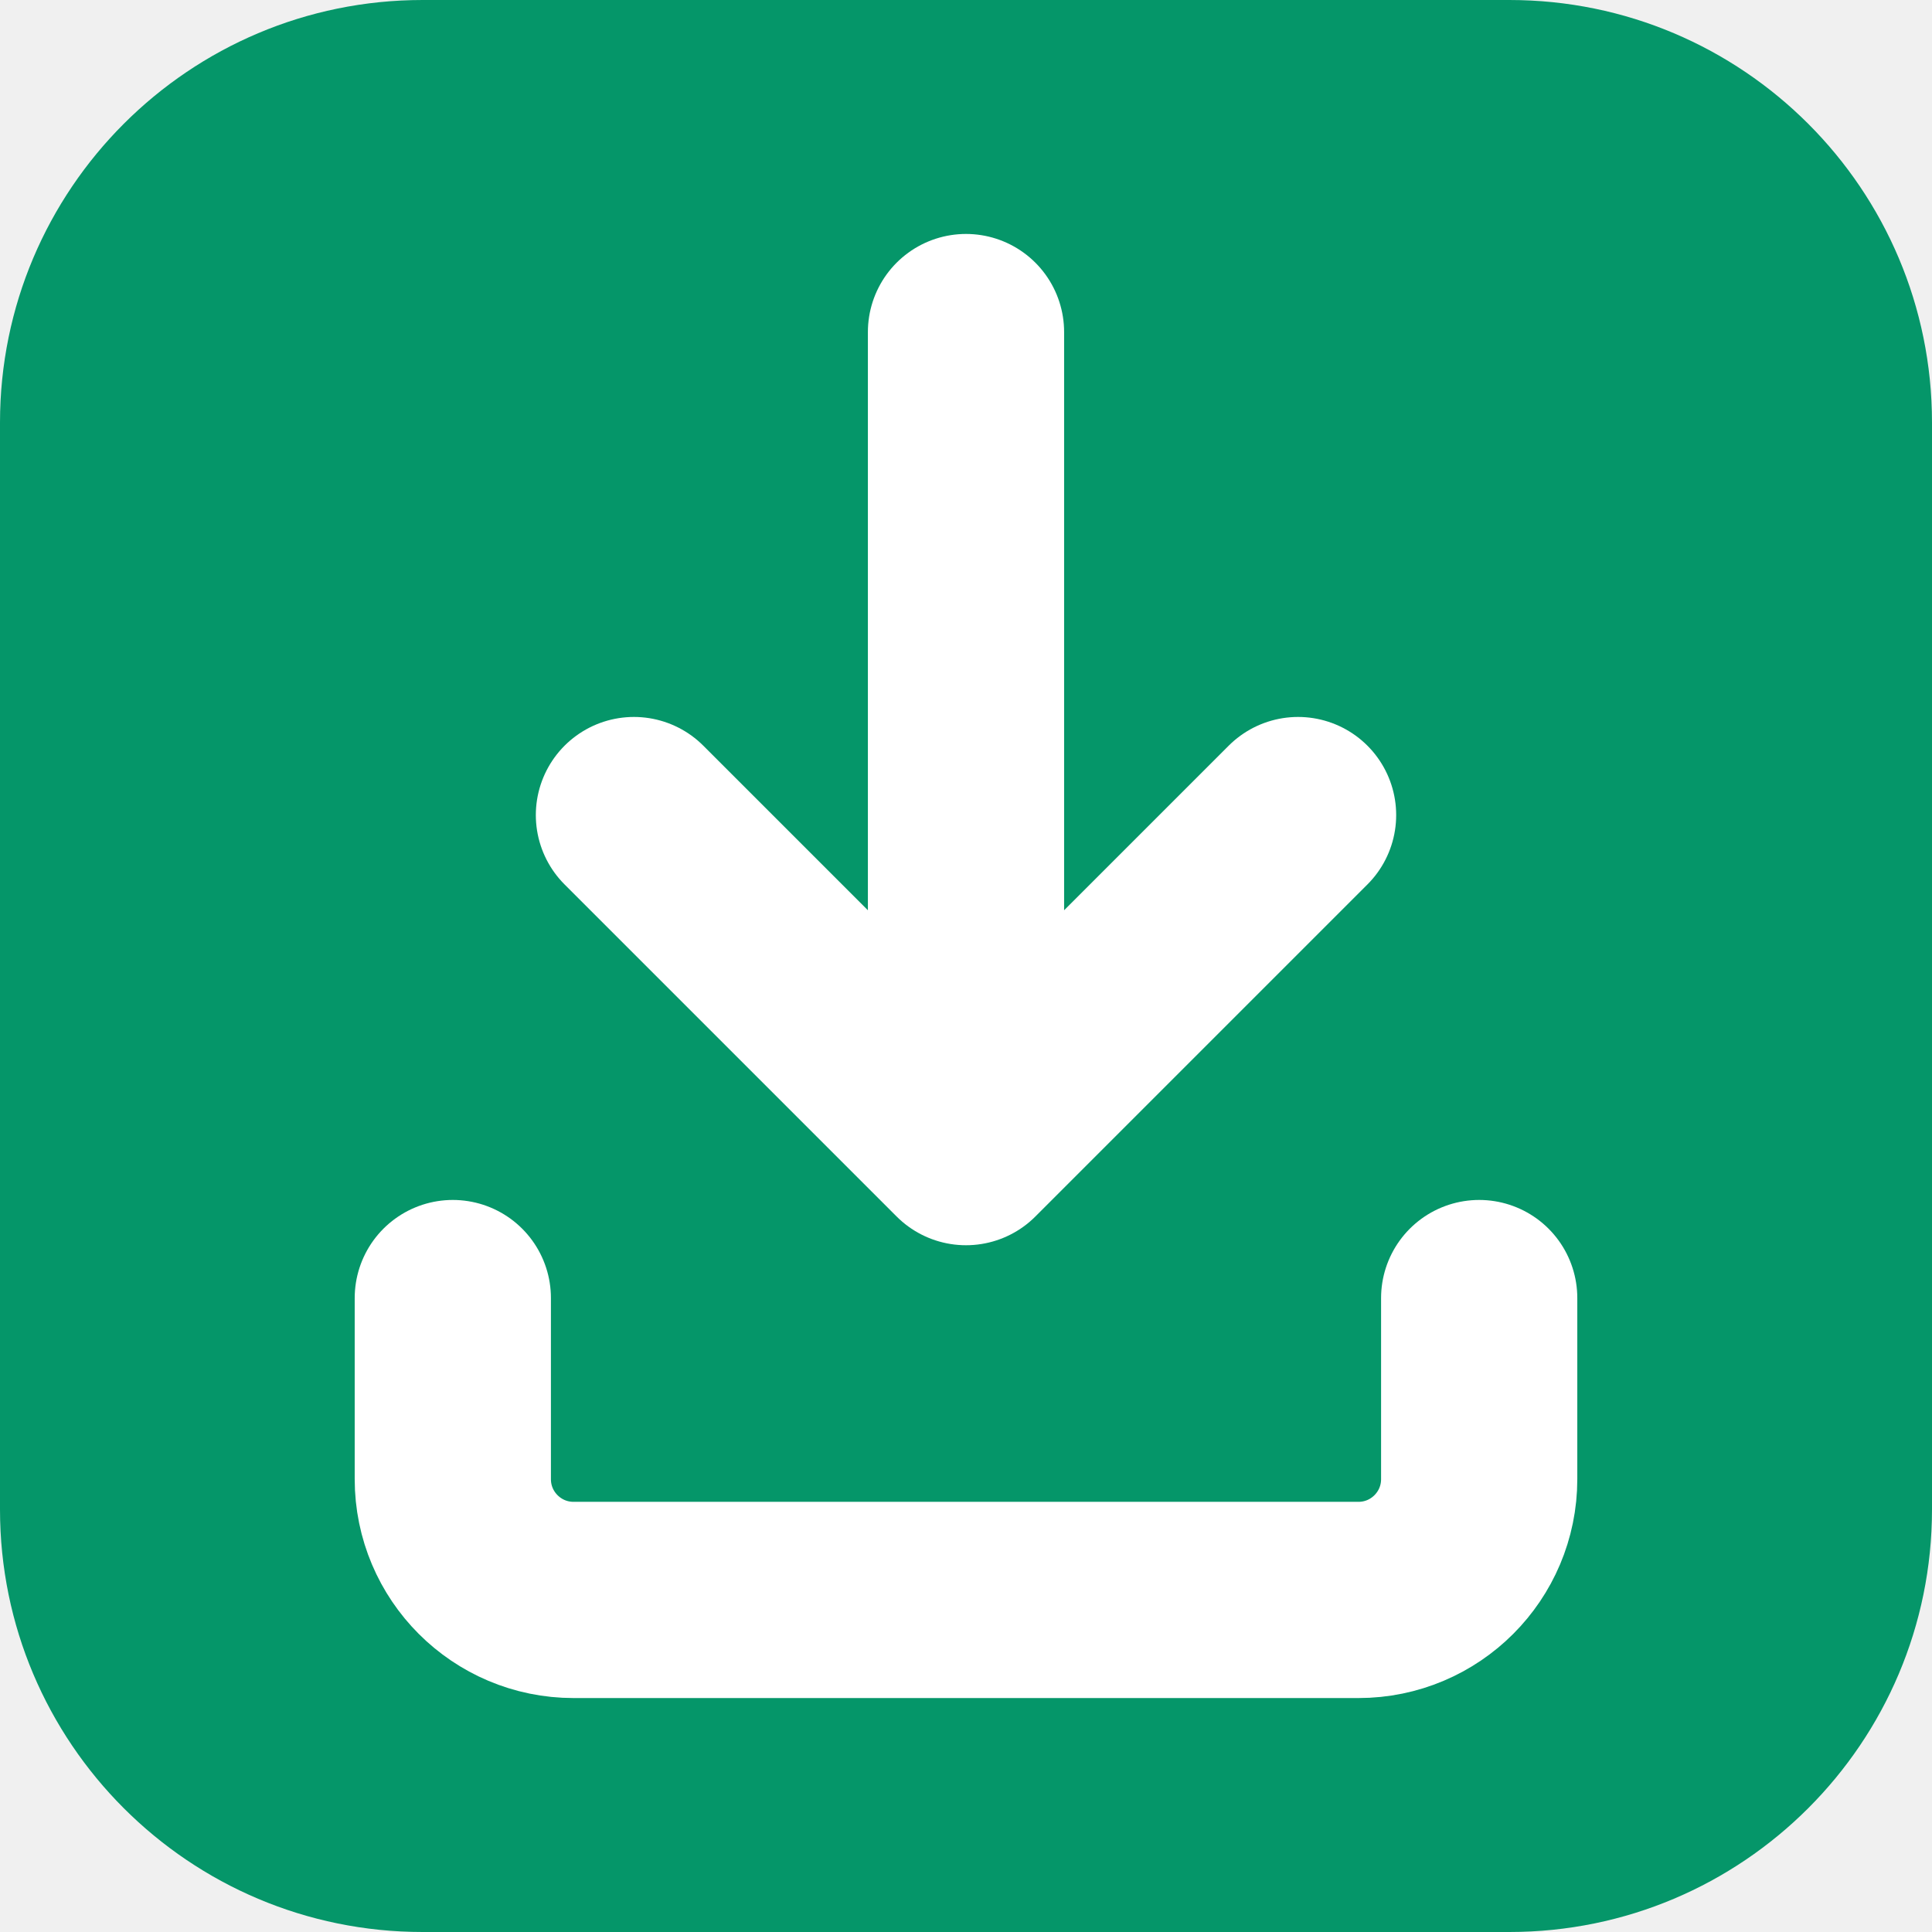
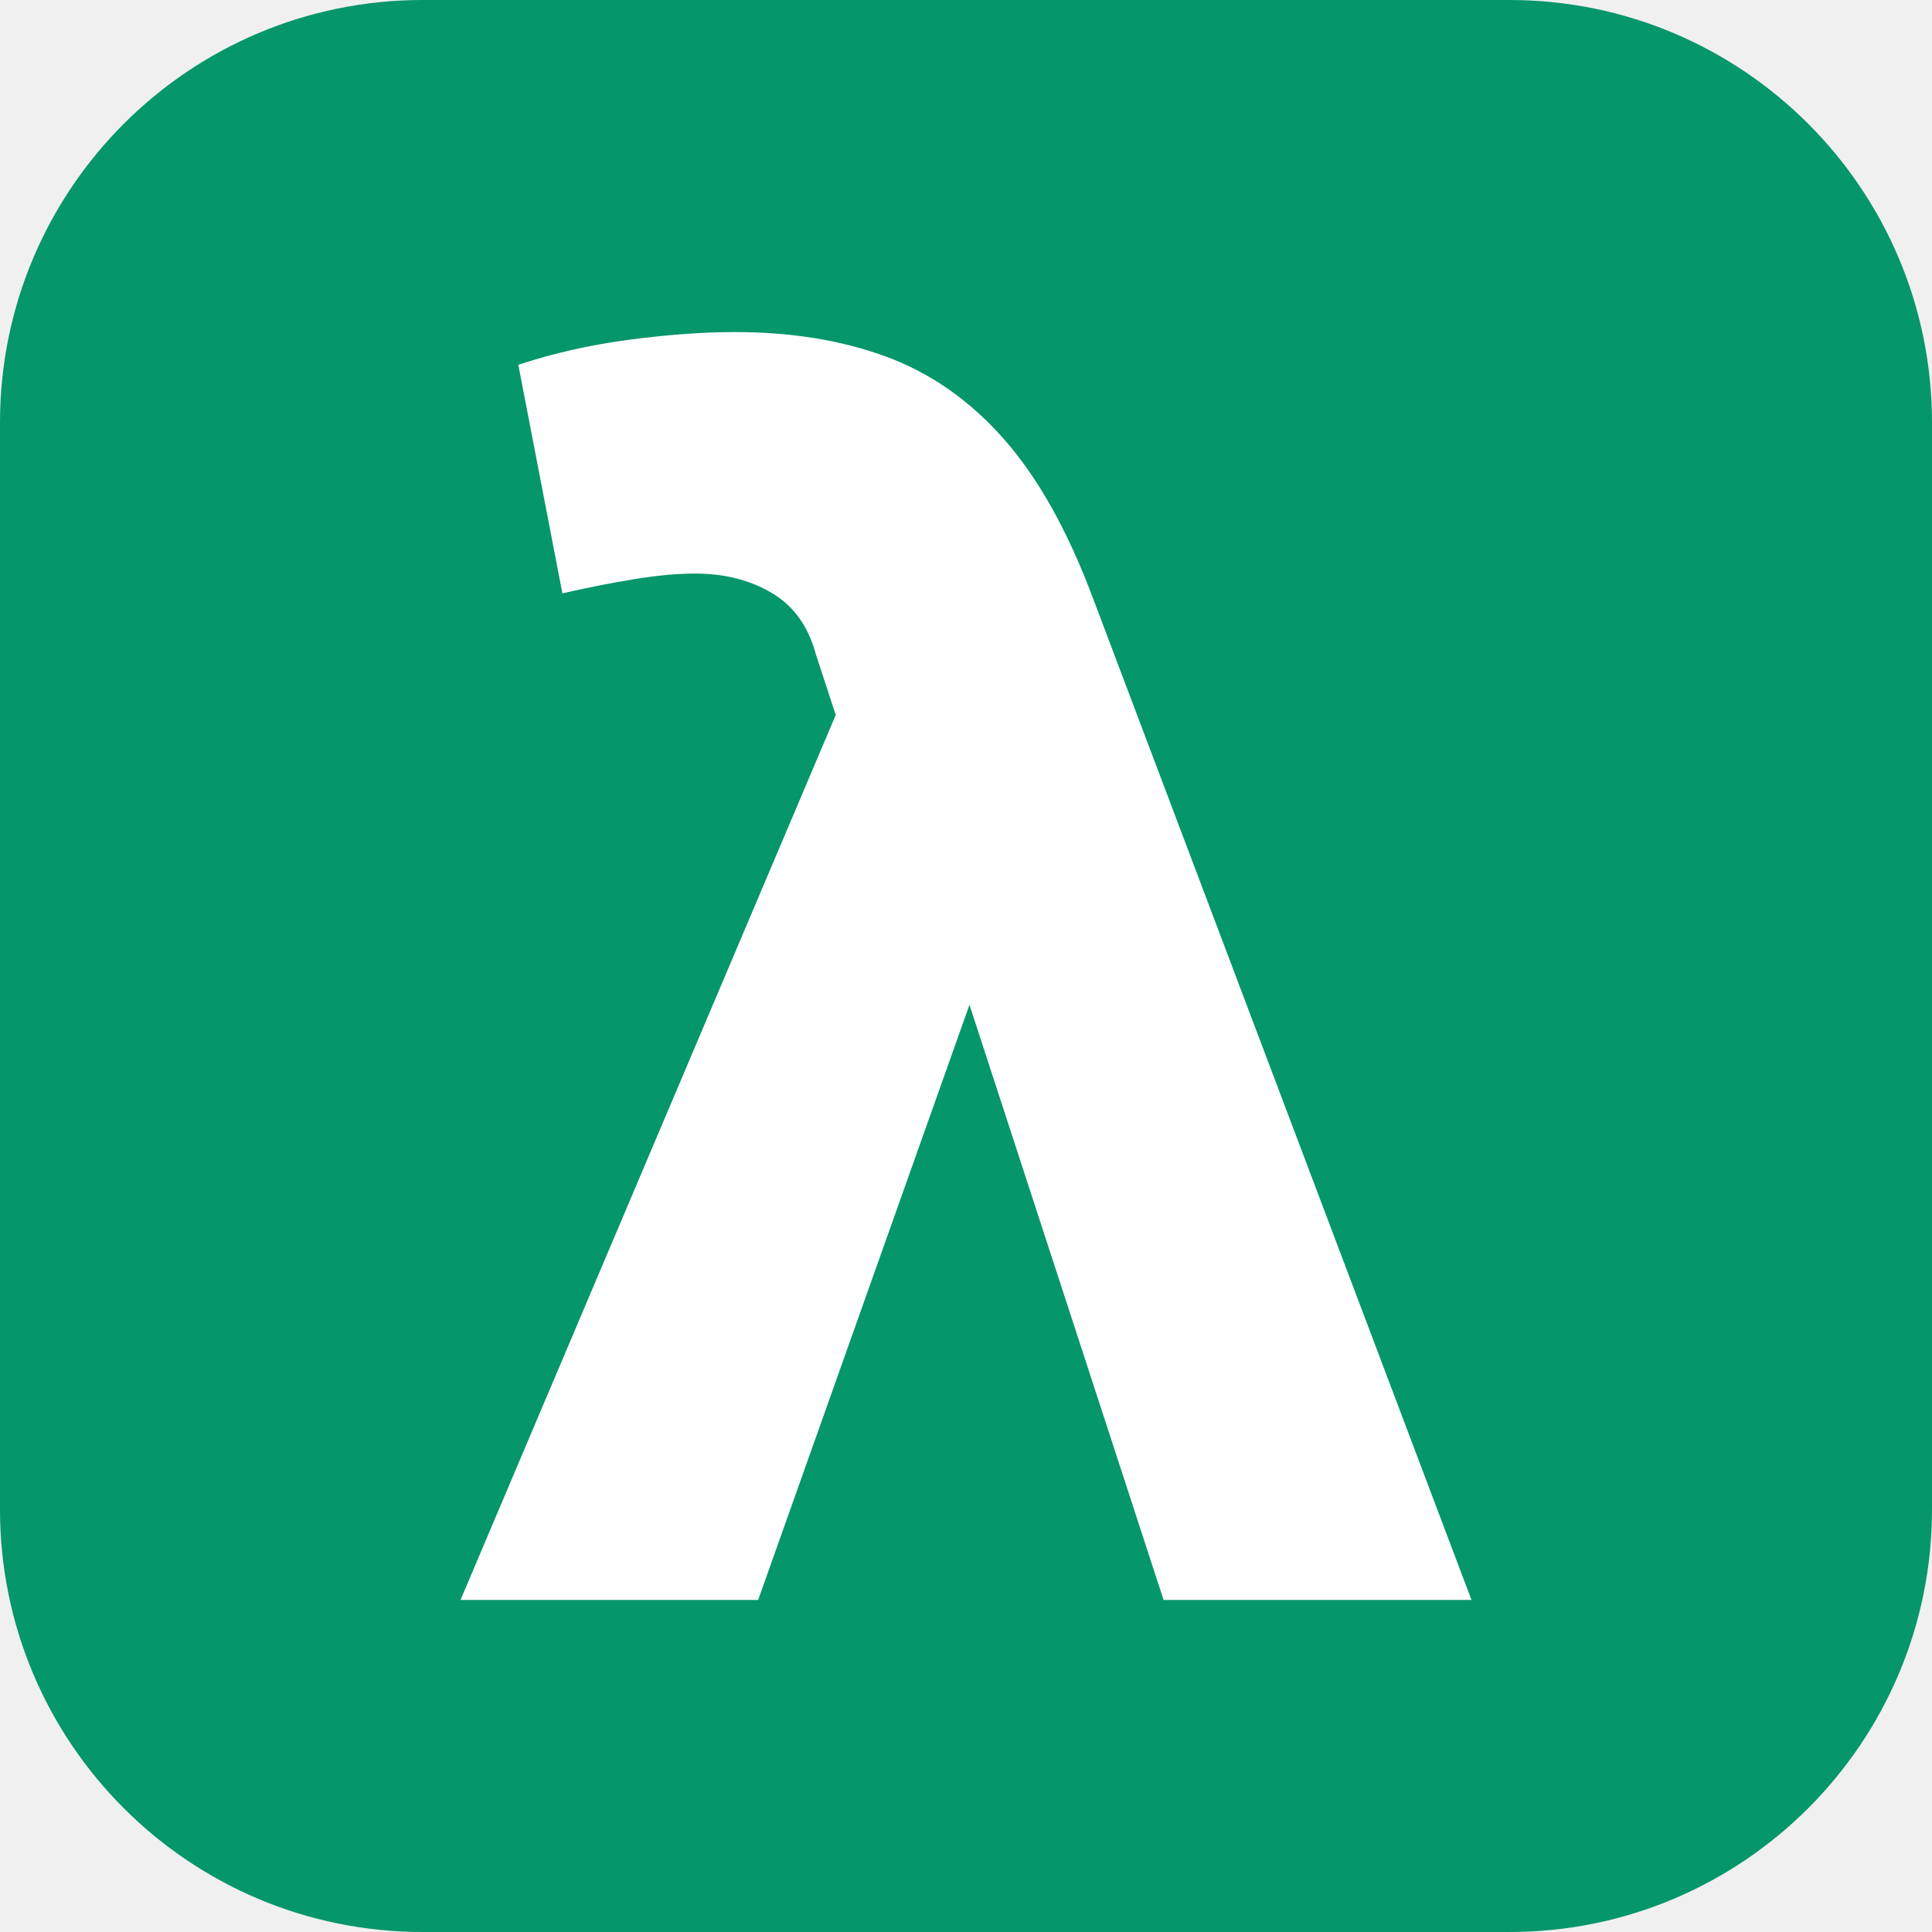
<svg xmlns="http://www.w3.org/2000/svg" viewBox="0 0 128 128">
  <rect width="128" height="128" rx="28" fill="#059669" />
-   <path d="M64 22v52m-22-20 22 22 22-22" fill="none" stroke="#fff" stroke-width="13" stroke-linecap="round" stroke-linejoin="round" />
-   <path d="M30 86v12a8 8 0 0 0 8 8h52a8 8 0 0 0 8-8V86" fill="none" stroke="#fff" stroke-width="13" stroke-linecap="round" stroke-linejoin="round" />
+   <path d="M30.51 106 55.37 47.37 54.06 43.37Q53.31 40.57 51.14 39.29Q48.97 38 46.06 38Q44.29 38 42.03 38.37Q39.77 38.74 37.26 39.31L34.34 24.17Q37.77 23.03 41.66 22.51Q45.54 22 48.69 22Q54.29 22 58.71 23.63Q63.14 25.26 66.51 29.09Q69.89 32.91 72.4 39.6L97.49 106H77.09L64.23 66.57L50.23 106Z" fill="#fff" />
</svg>
